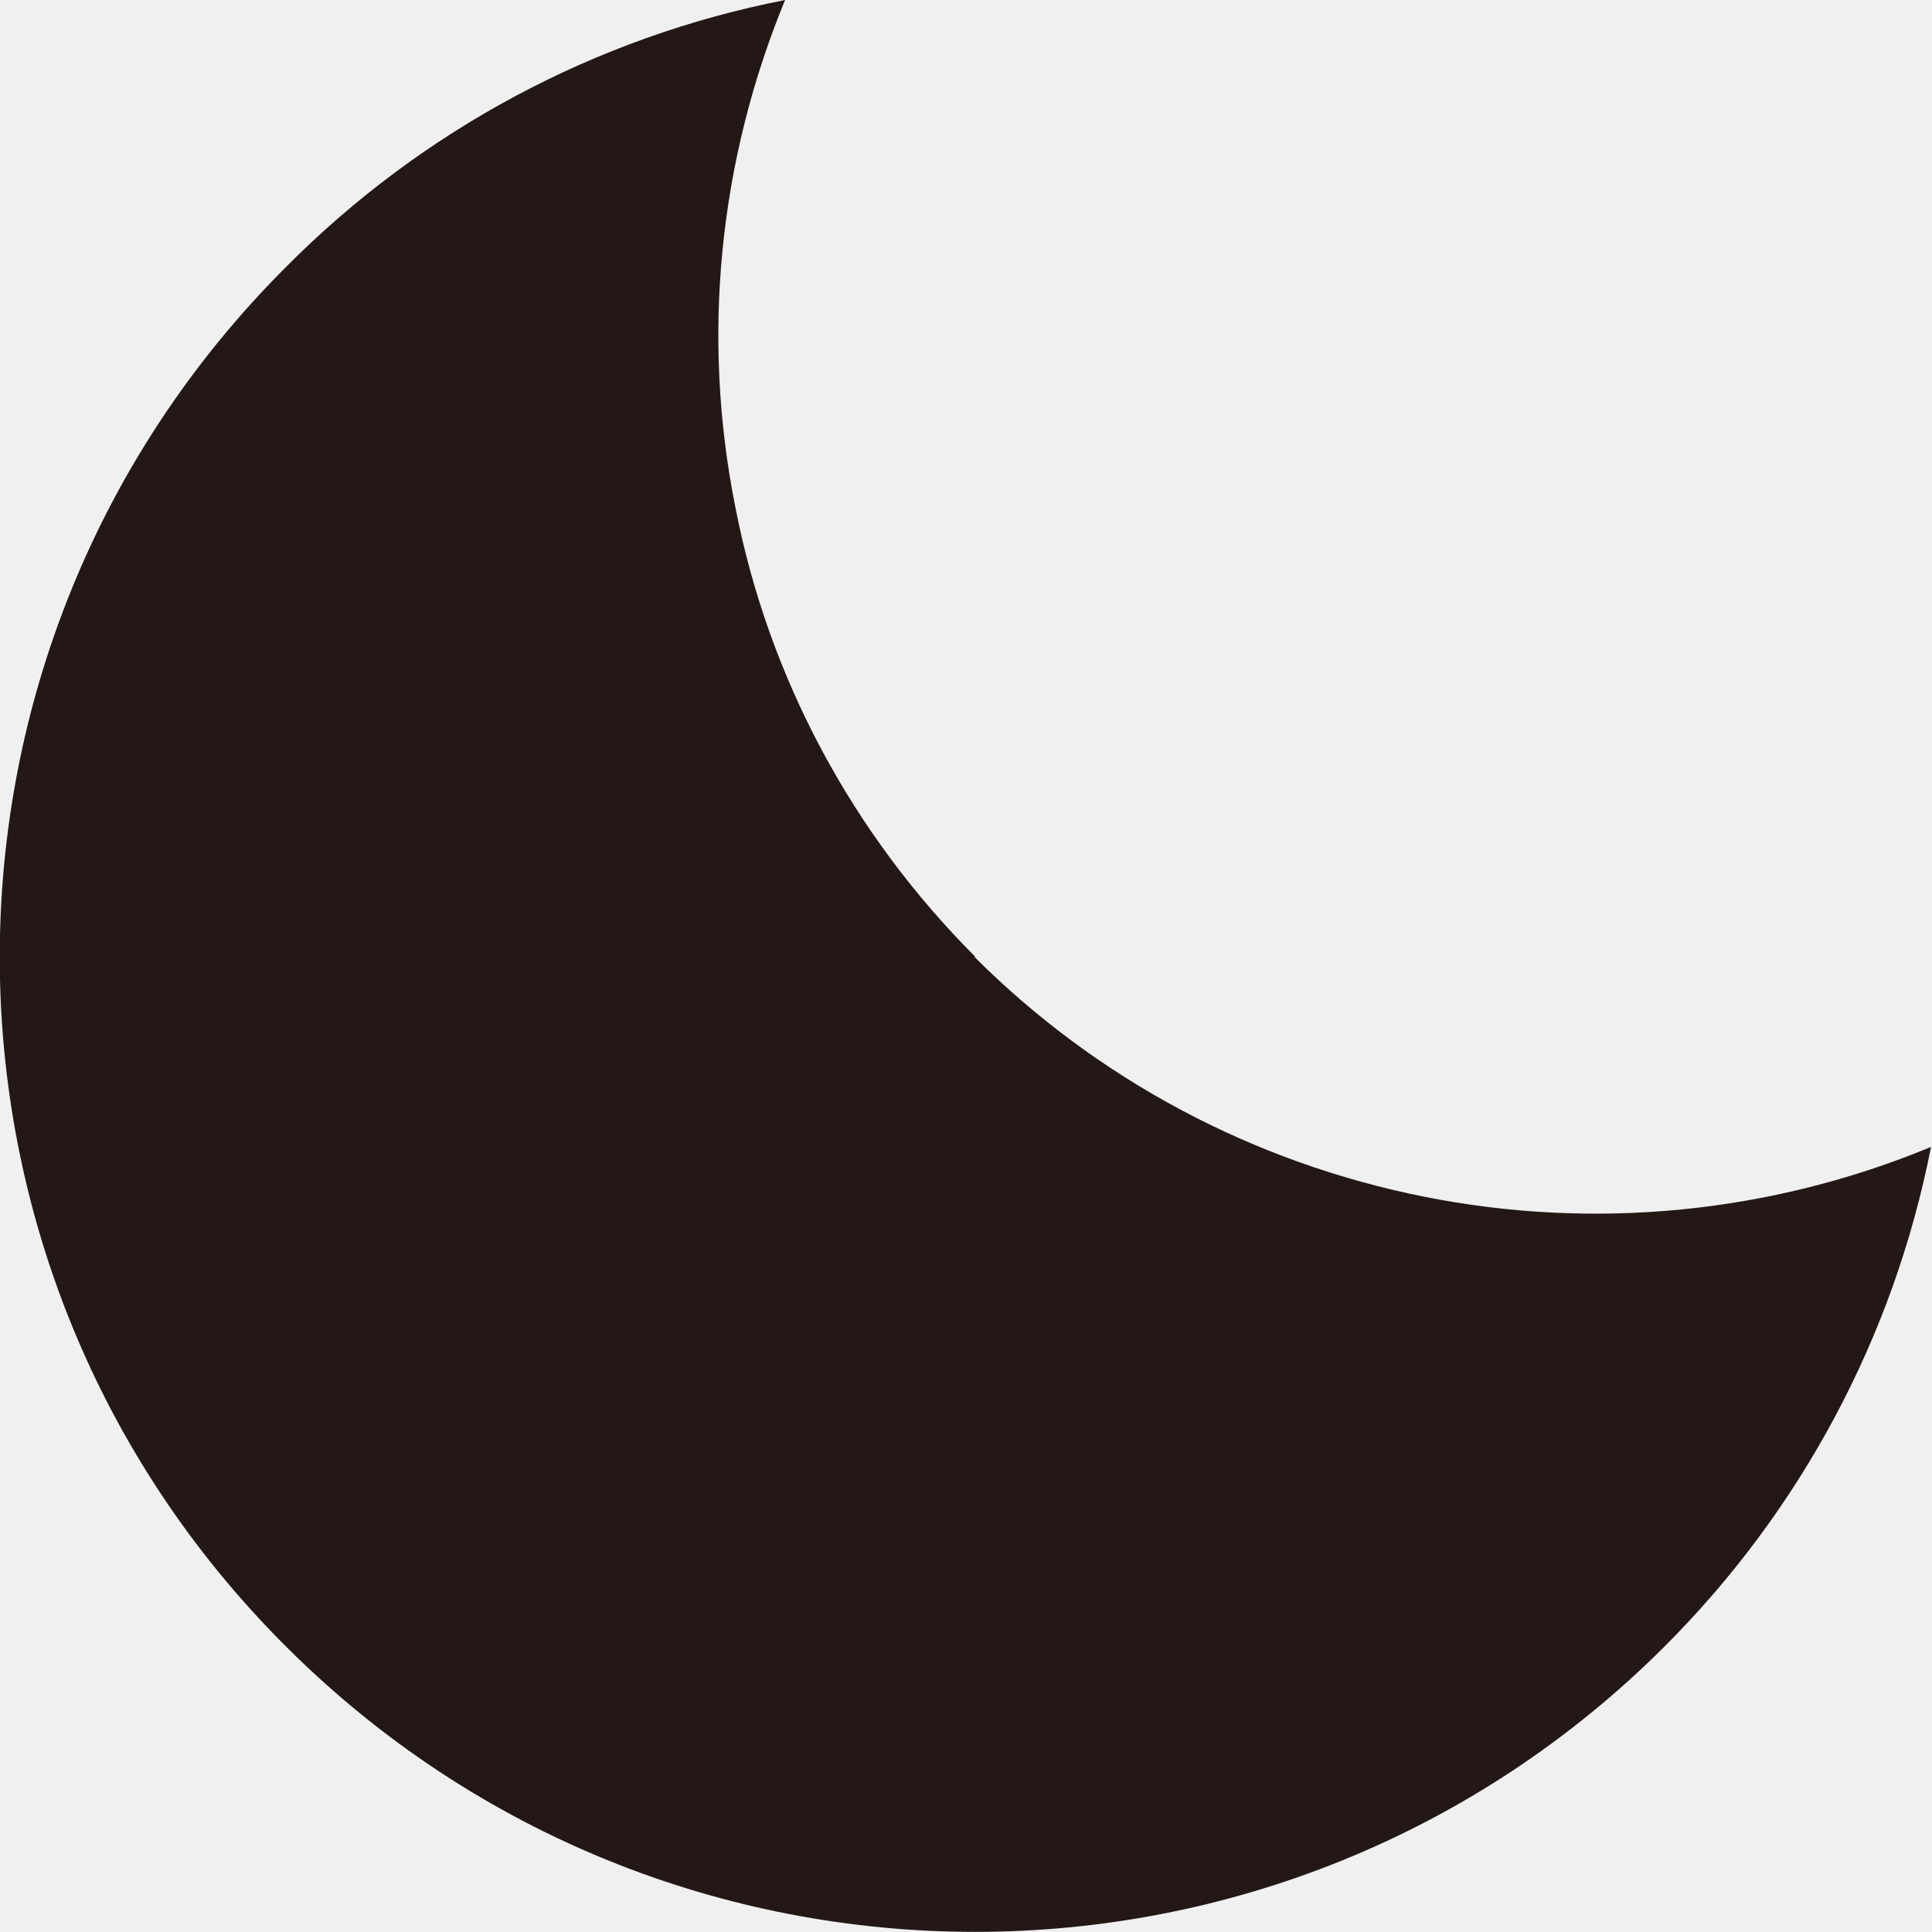
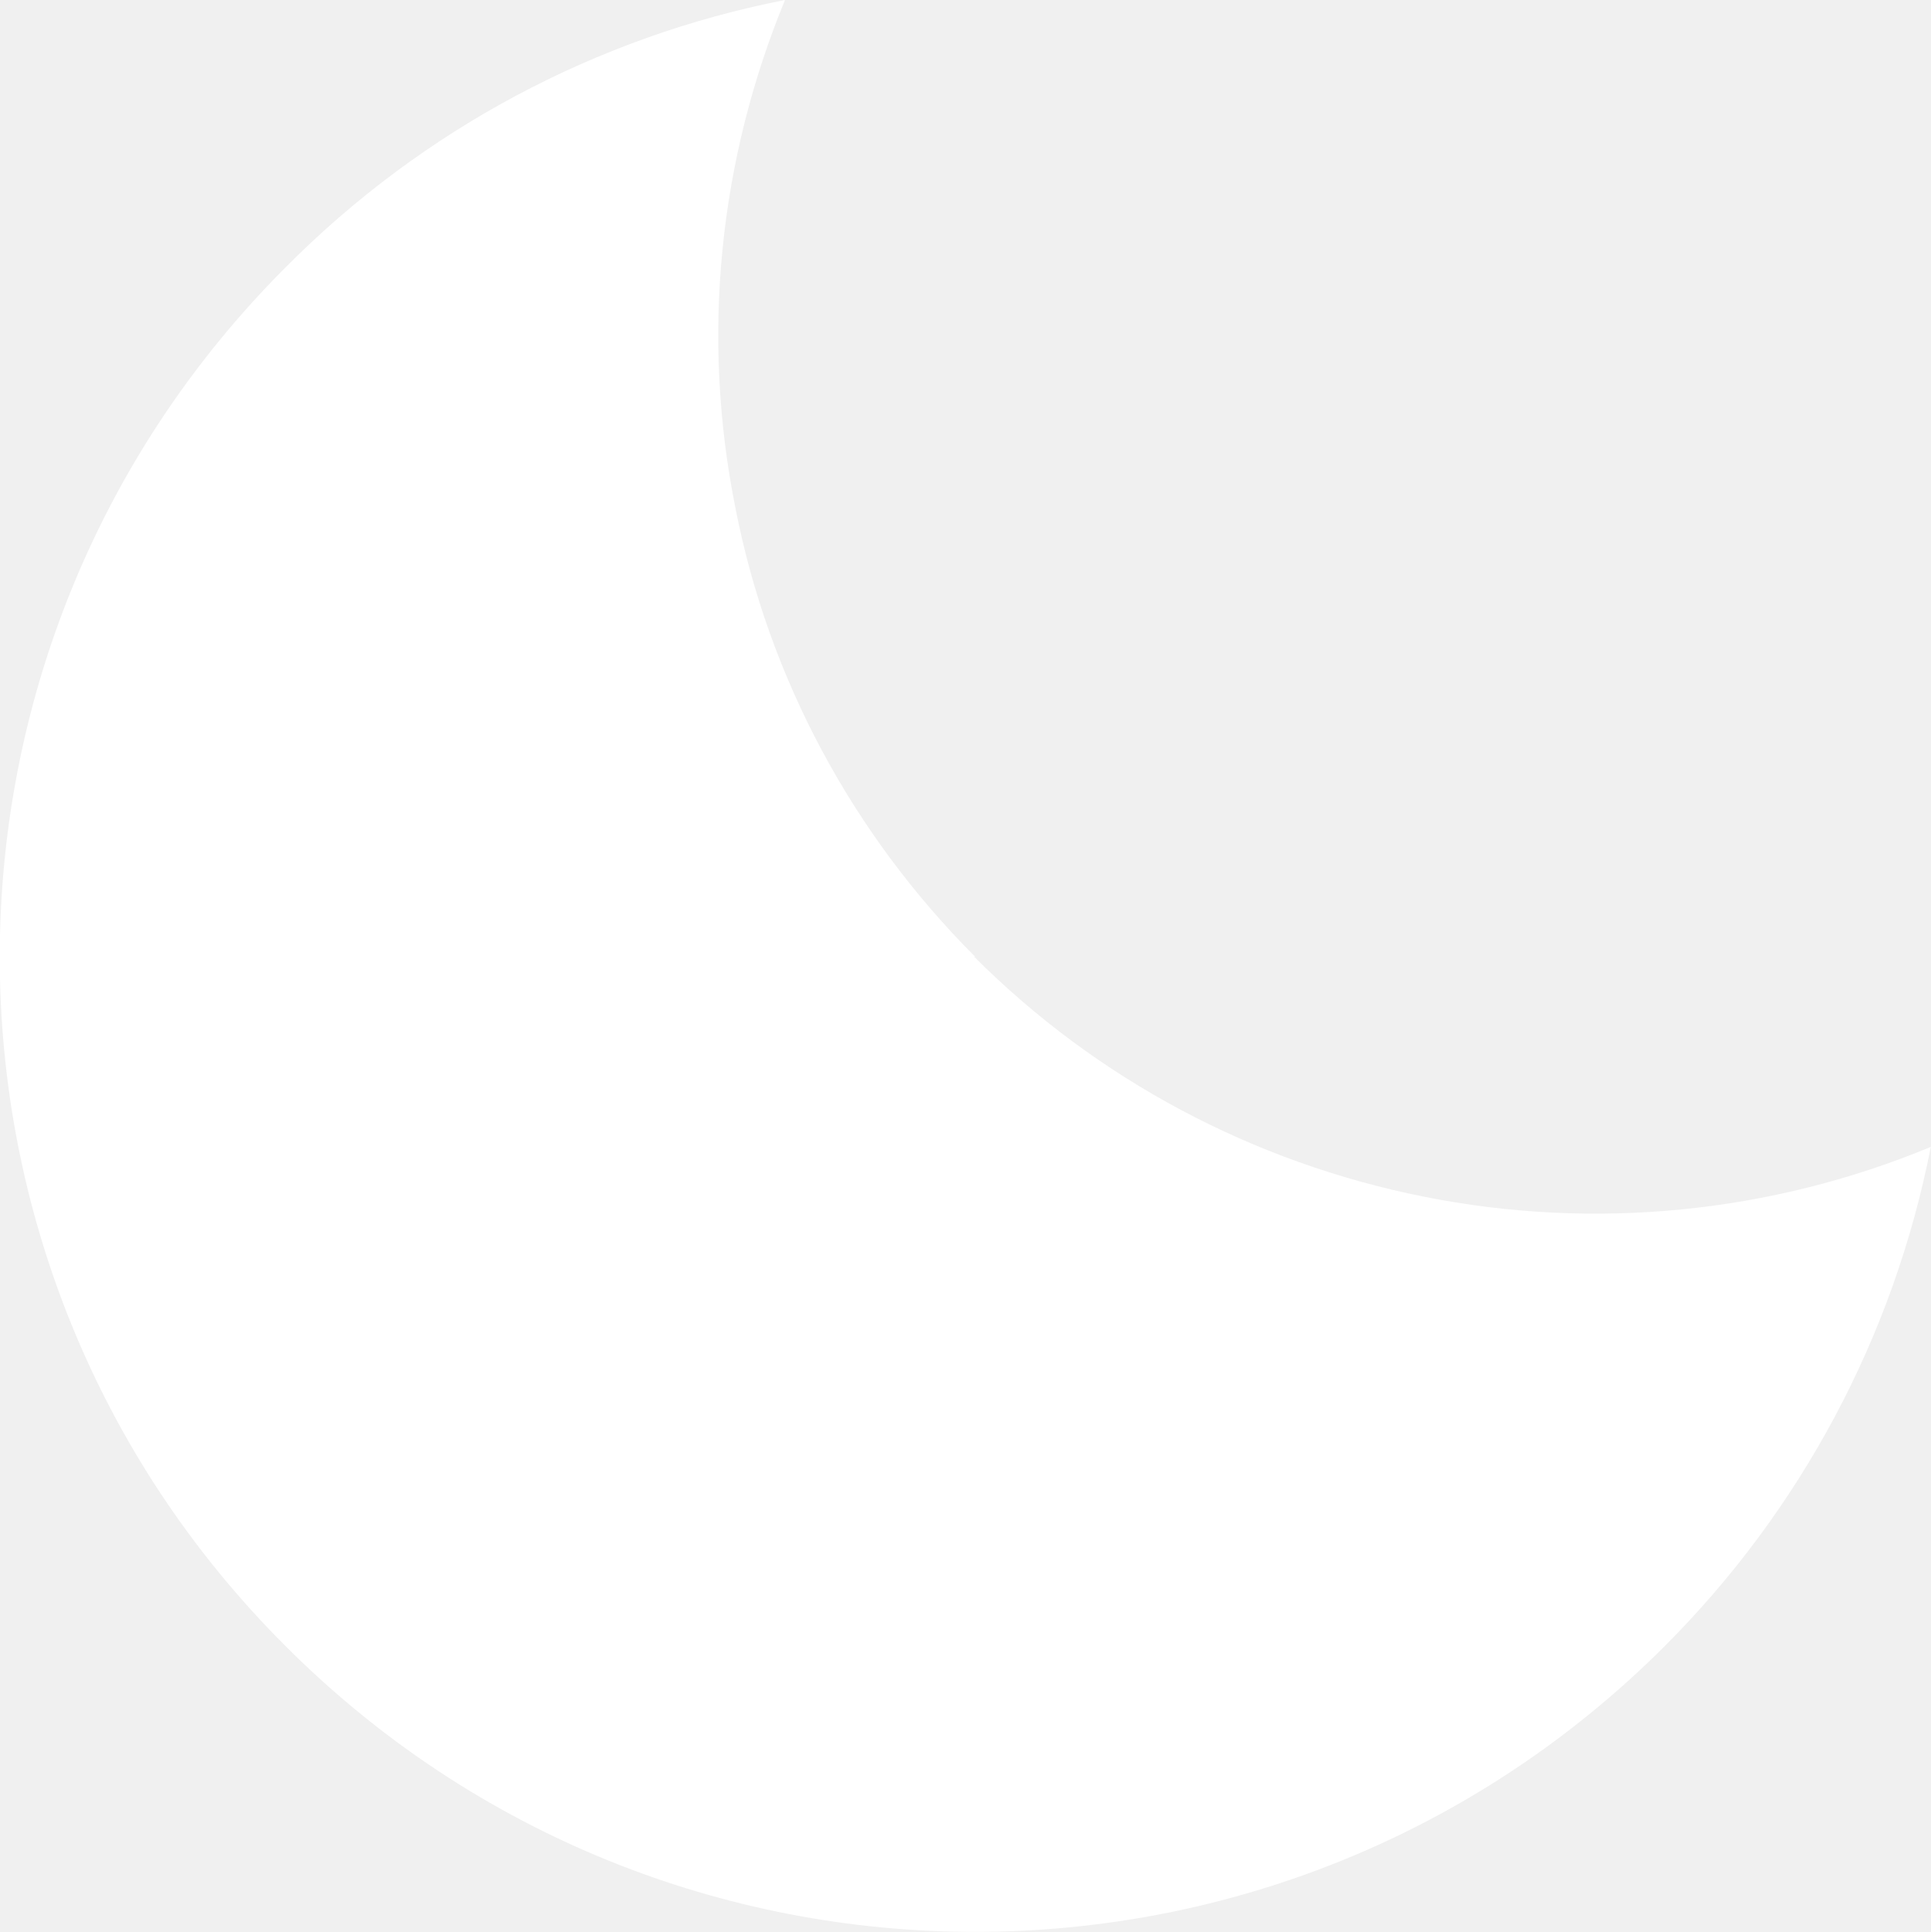
- <svg xmlns="http://www.w3.org/2000/svg" viewBox="0 0 19.81 19.81">
+ <svg xmlns="http://www.w3.org/2000/svg" id="_レイヤー_1" data-name="レイヤー 1" viewBox="0 0 19.8 19.81">
  <defs>
    <style>
      .cls-1, .cls-2 {
        isolation: isolate;
      }

      .cls-2 {
-         fill: #231815;
+         fill: #fff;
        mix-blend-mode: exclusion;
      }
    </style>
  </defs>
  <g class="cls-1">
-     <g id="_レイヤー_1" data-name="レイヤー 1">
-       <path class="cls-2" d="M10,9.81c-1.26-1.26-2.12-2.86-2.46-4.61-.35-1.75-.17-3.55.51-5.2-1.94.38-3.72,1.33-5.12,2.74-3.91,3.91-3.91,10.24,0,14.14,3.91,3.91,10.24,3.9,14.14,0,1.4-1.4,2.35-3.18,2.73-5.12-1.64.68-3.45.86-5.2.51-1.75-.35-3.35-1.2-4.61-2.46Z" />
+     <g id="_レイヤー_1-2" data-name=" レイヤー 1">
+       <path class="cls-2" d="M10,9.81c-1.26-1.26-2.12-2.86-2.46-4.61-.35-1.75-.17-3.55.51-5.2-1.94.38-3.72,1.33-5.12,2.74-3.91,3.91-3.91,10.24,0,14.14,3.91,3.91,10.24,3.9,14.14,0,1.4-1.4,2.35-3.18,2.73-5.12-1.64.68-3.45.86-5.2.51-1.75-.35-3.35-1.2-4.61-2.46h.01Z" />
    </g>
  </g>
</svg>
